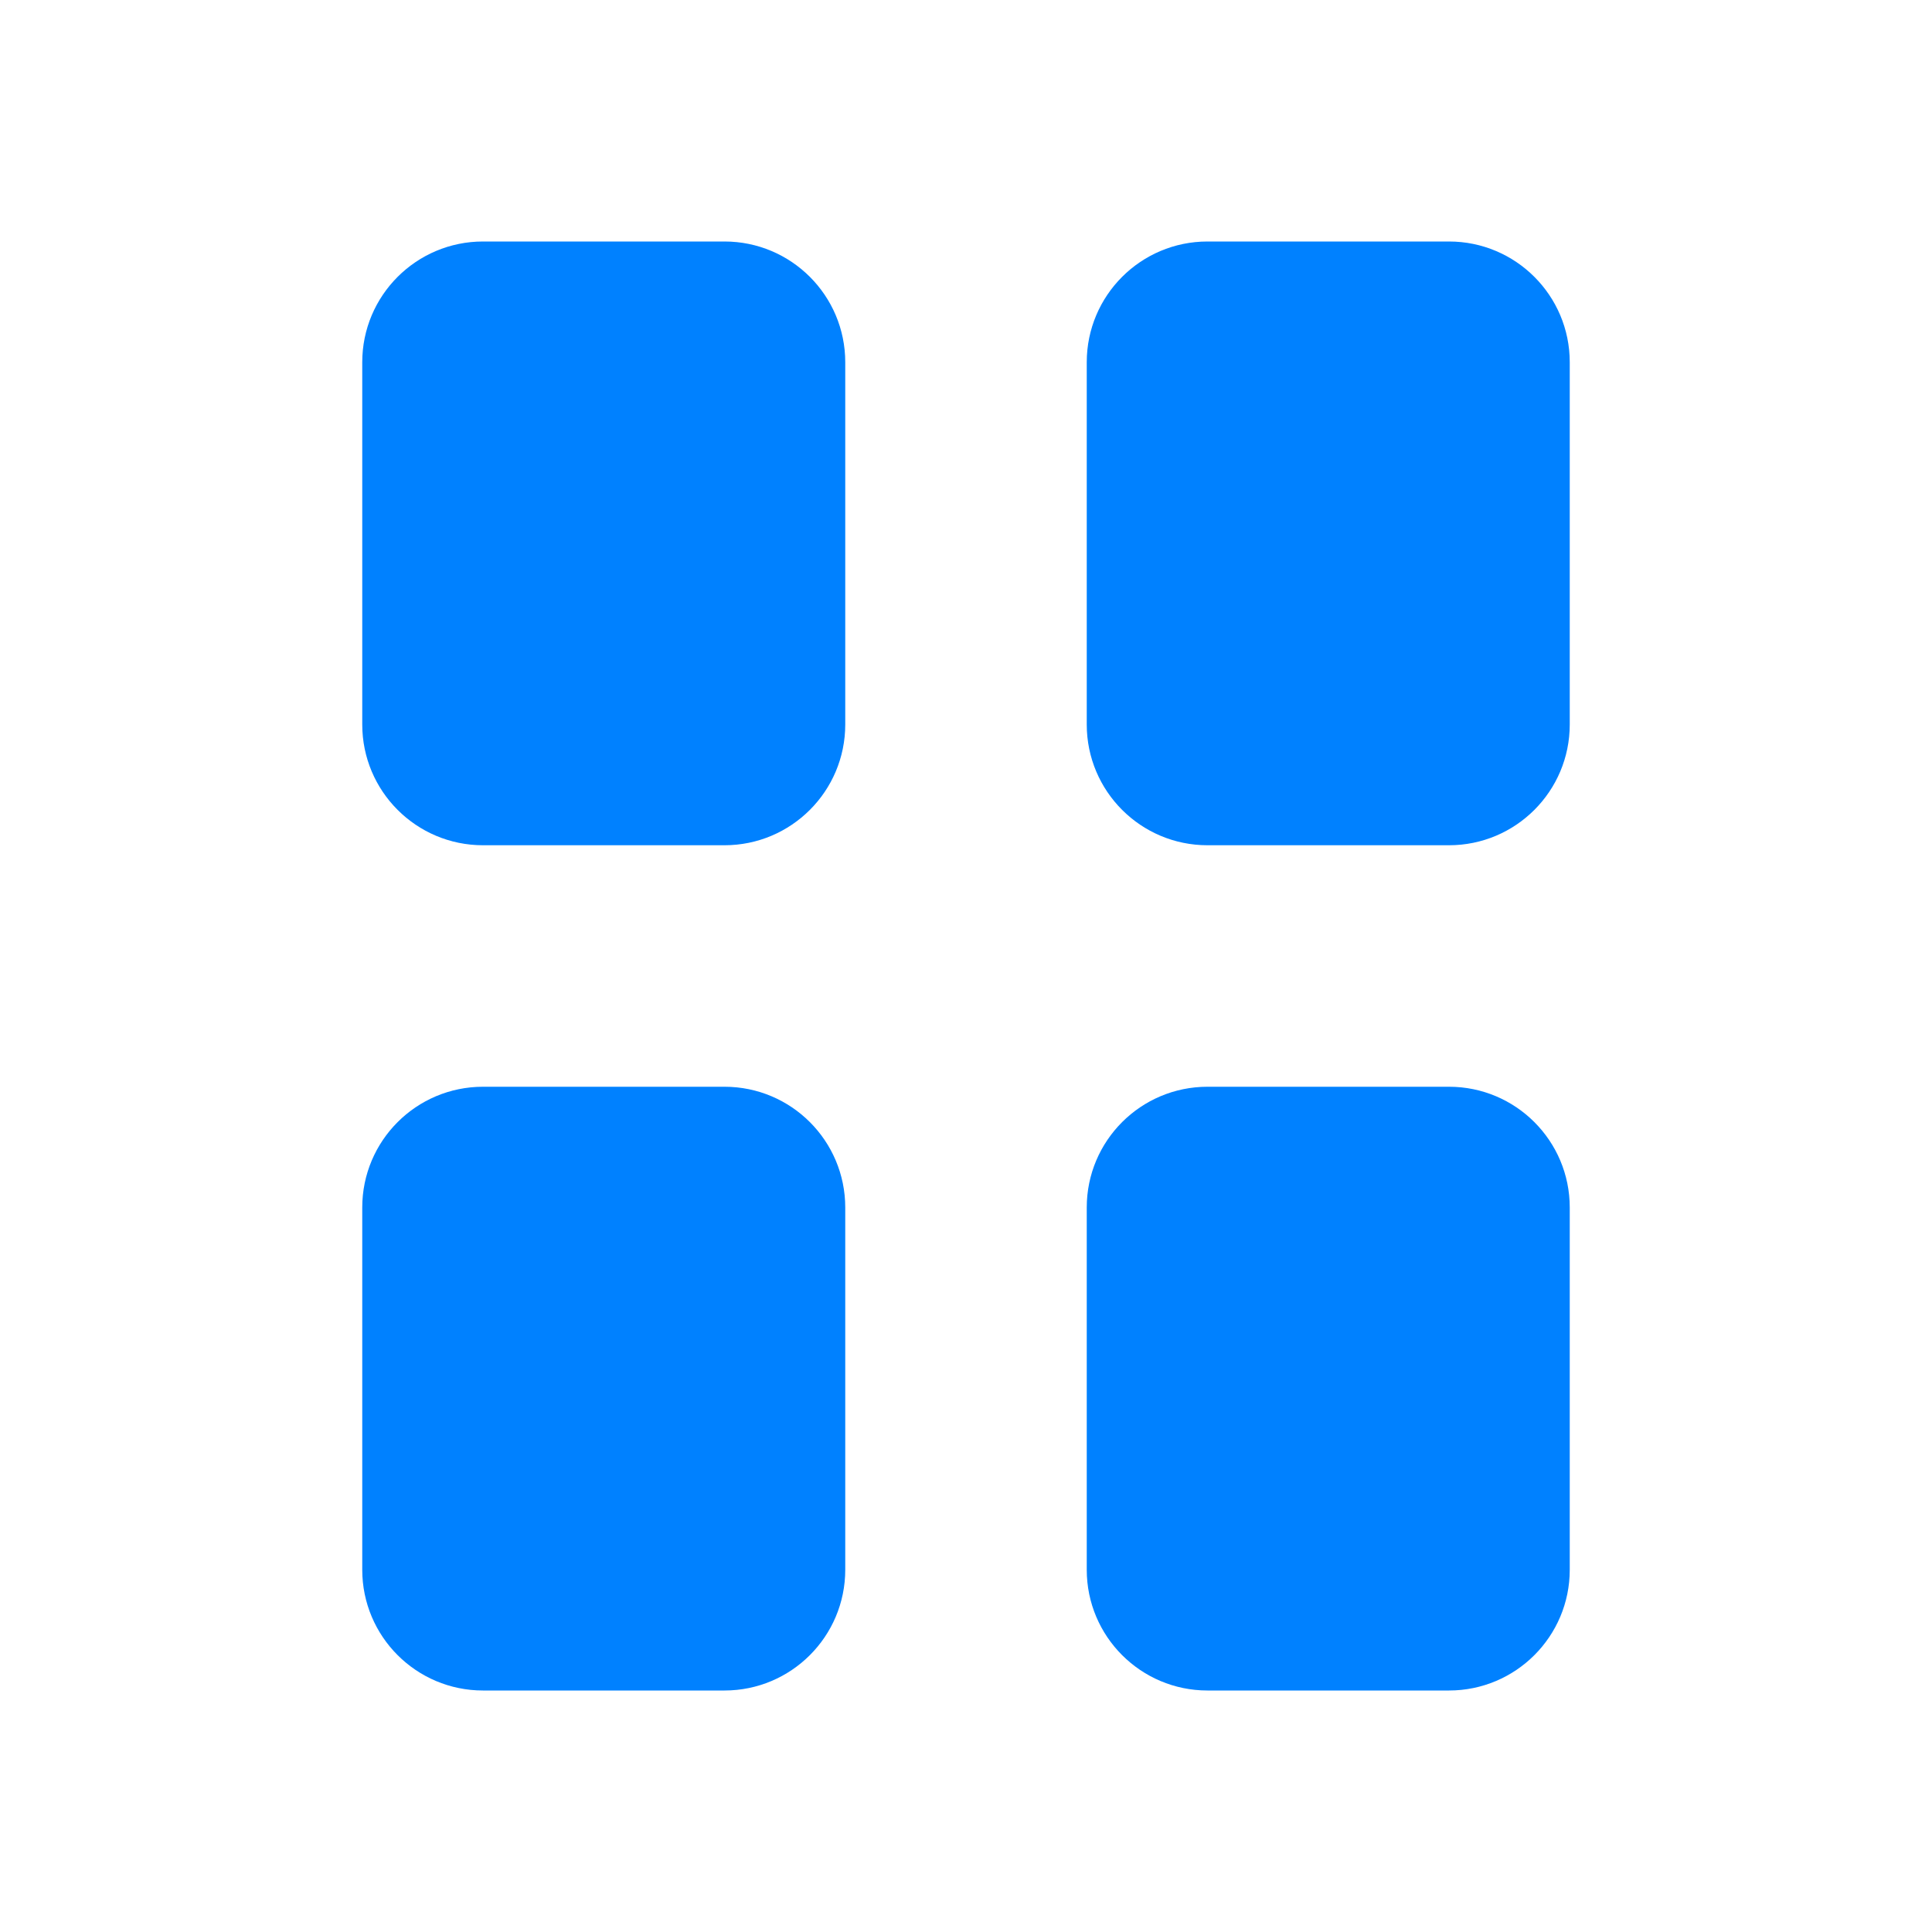
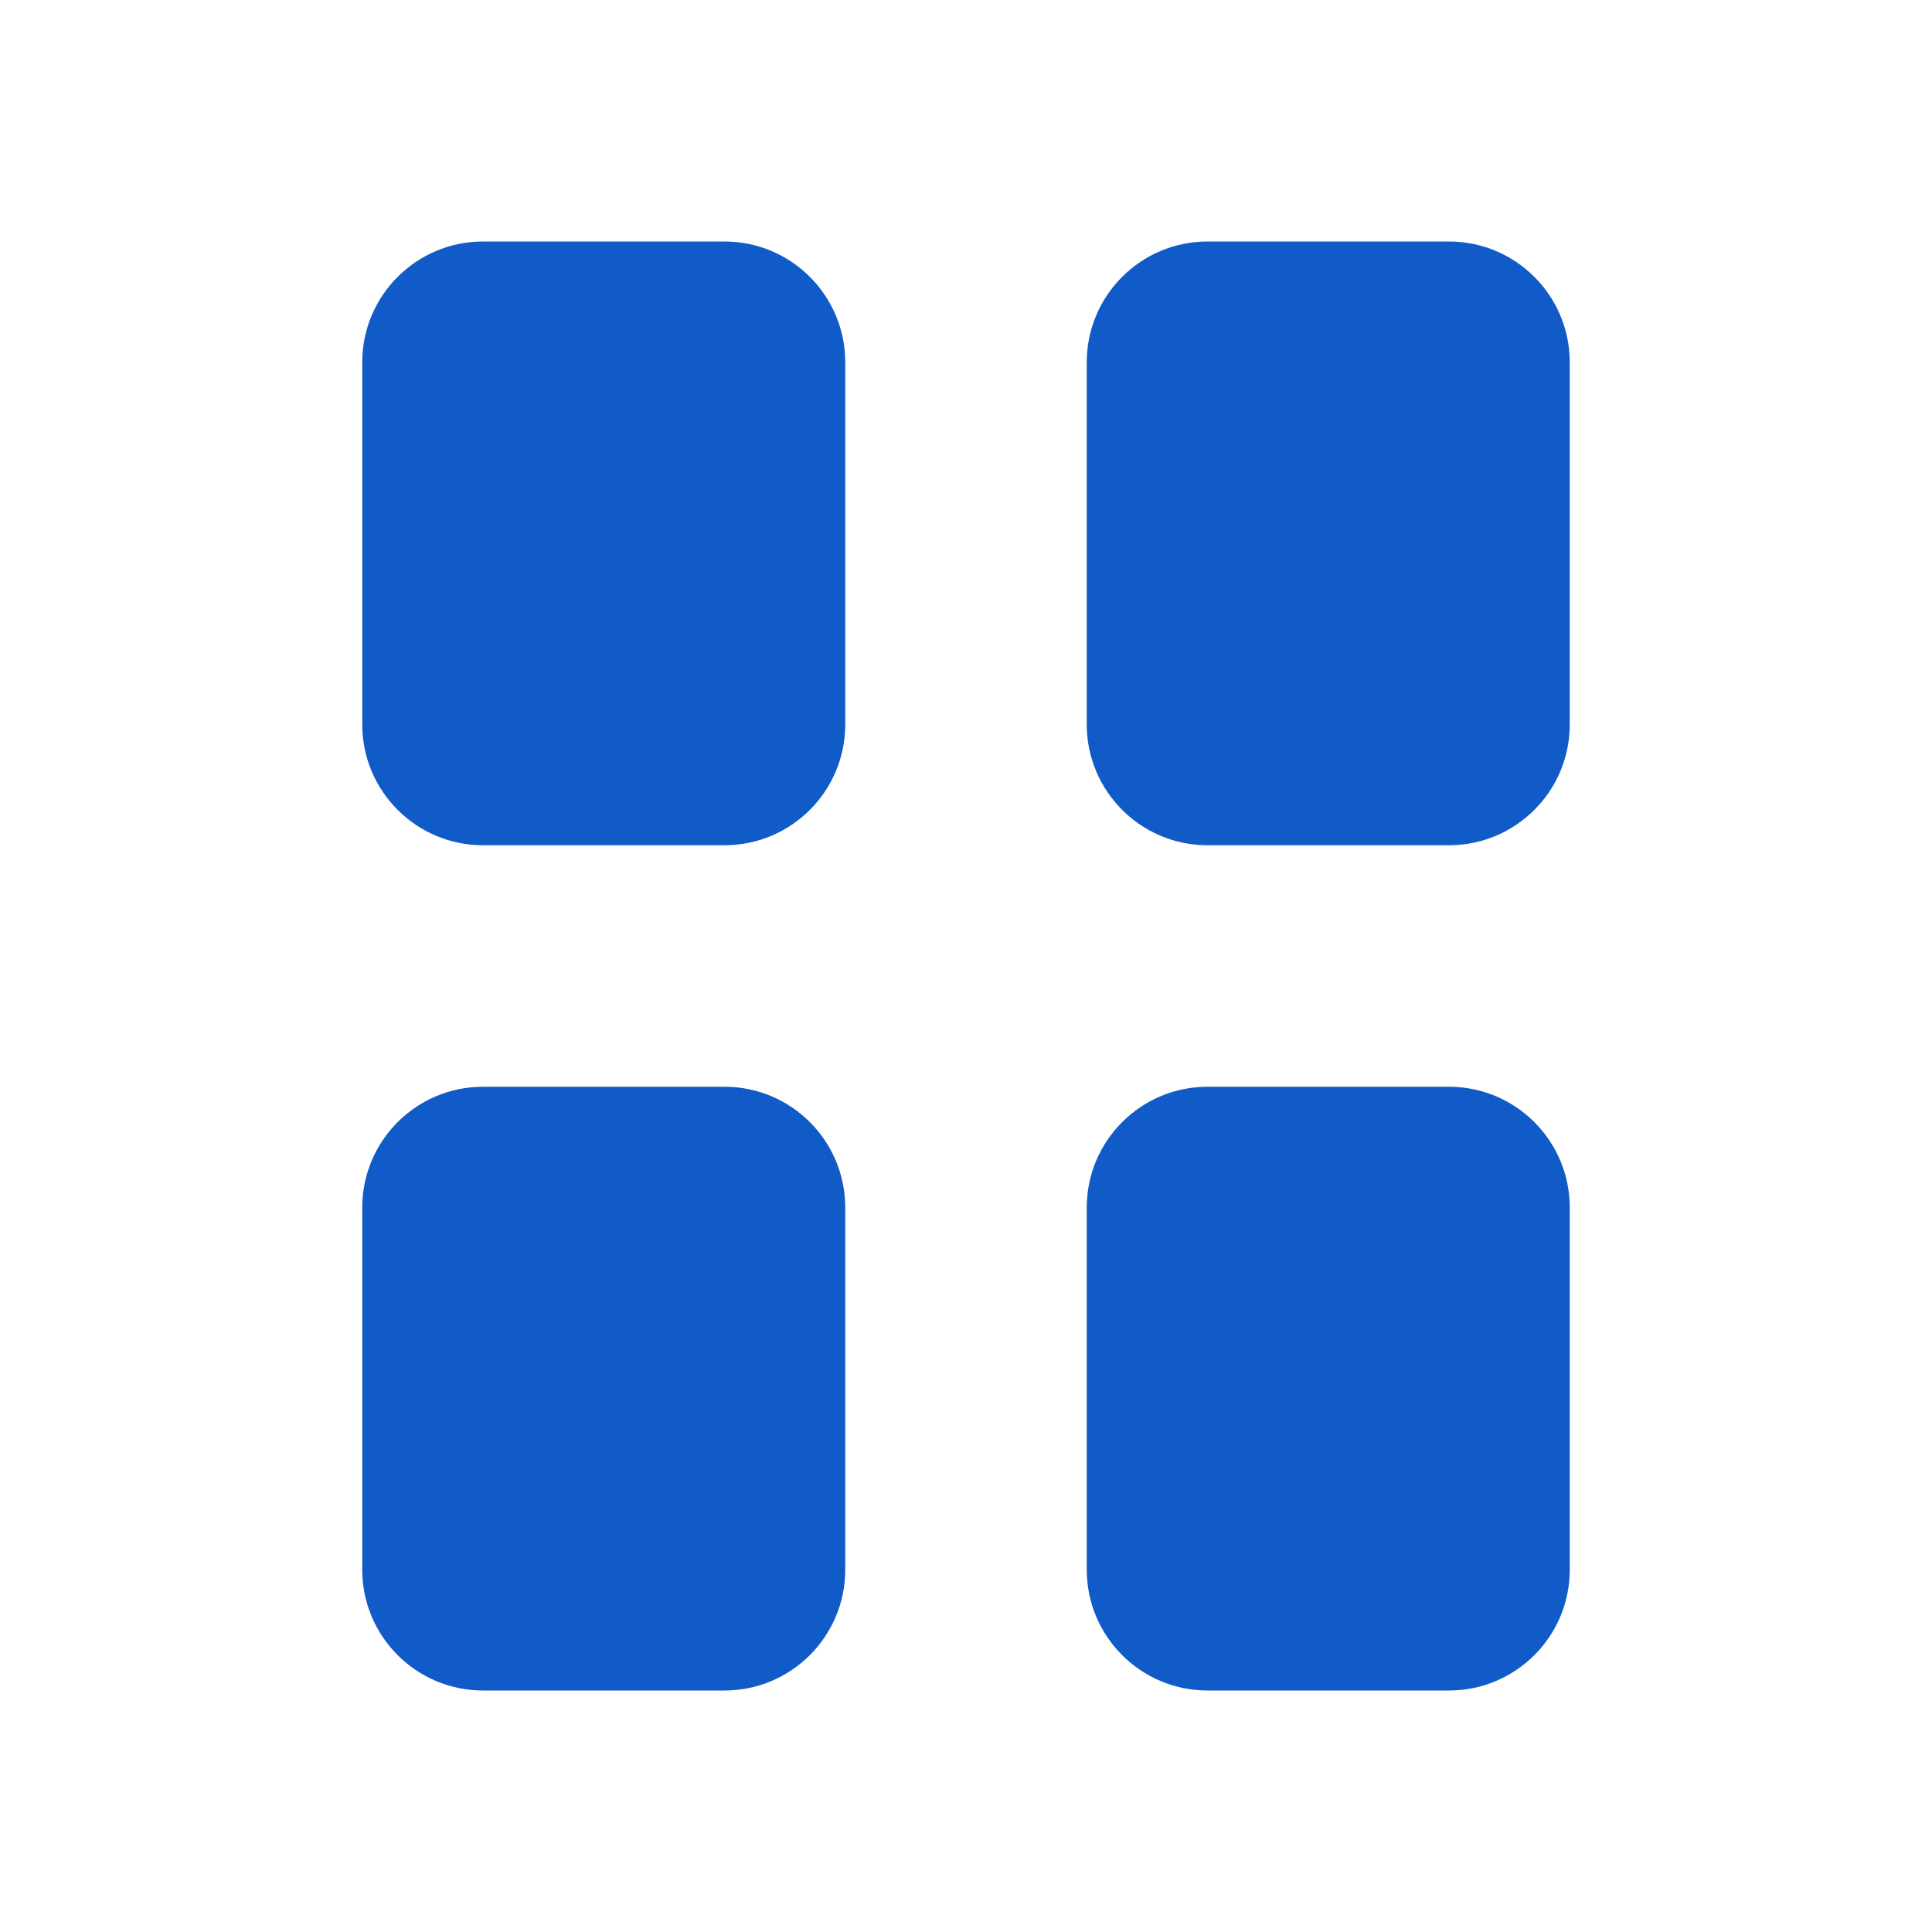
<svg xmlns="http://www.w3.org/2000/svg" width="16px" height="16px" viewBox="0 0 16 16" version="1.1">
  <g id="ICON-/-completions-/namespace" stroke="none" stroke-width="1" fill="none" fill-rule="evenodd">
-     <rect id="矩形" fill="#0081FF" fill-rule="nonzero" x="3" y="2" width="4" height="5" rx="1" />
-     <rect id="矩形备份-2" fill="#0081FF" fill-rule="nonzero" x="3" y="9" width="4" height="5" rx="1" />
-     <rect id="矩形备份" fill="#0081FF" fill-rule="nonzero" x="9" y="2" width="4" height="5" rx="1" />
-     <rect id="矩形备份-3" fill="#0081FF" fill-rule="nonzero" x="9" y="9" width="4" height="5" rx="1" />
+     <path d="M4,2 L6,2 C6.552,2 7,2.448 7,3 L7,6 C7,6.552 6.552,7 6,7 L4,7 C3.448,7 3,6.552 3,6 L3,3 C3,2.448 3.448,2 4,2 Z M4,9 L6,9 C6.552,9 7,9.448 7,10 L7,13 C7,13.552 6.552,14 6,14 L4,14 C3.448,14 3,13.552 3,13 L3,10 C3,9.448 3.448,9 4,9 Z M10,2 L12,2 C12.552,2 13,2.448 13,3 L13,6 C13,6.552 12.552,7 12,7 L10,7 C9.448,7 9,6.552 9,6 L9,3 C9,2.448 9.448,2 10,2 Z M10,9 L12,9 C12.552,9 13,9.448 13,10 L13,13 C13,13.552 12.552,14 12,14 L10,14 C9.448,14 9,13.552 9,13 L9,10 C9,9.448 9.448,9 10,9 Z" id="形状结合" fill="#105BC8" fill-rule="nonzero" />
  </g>
</svg>
